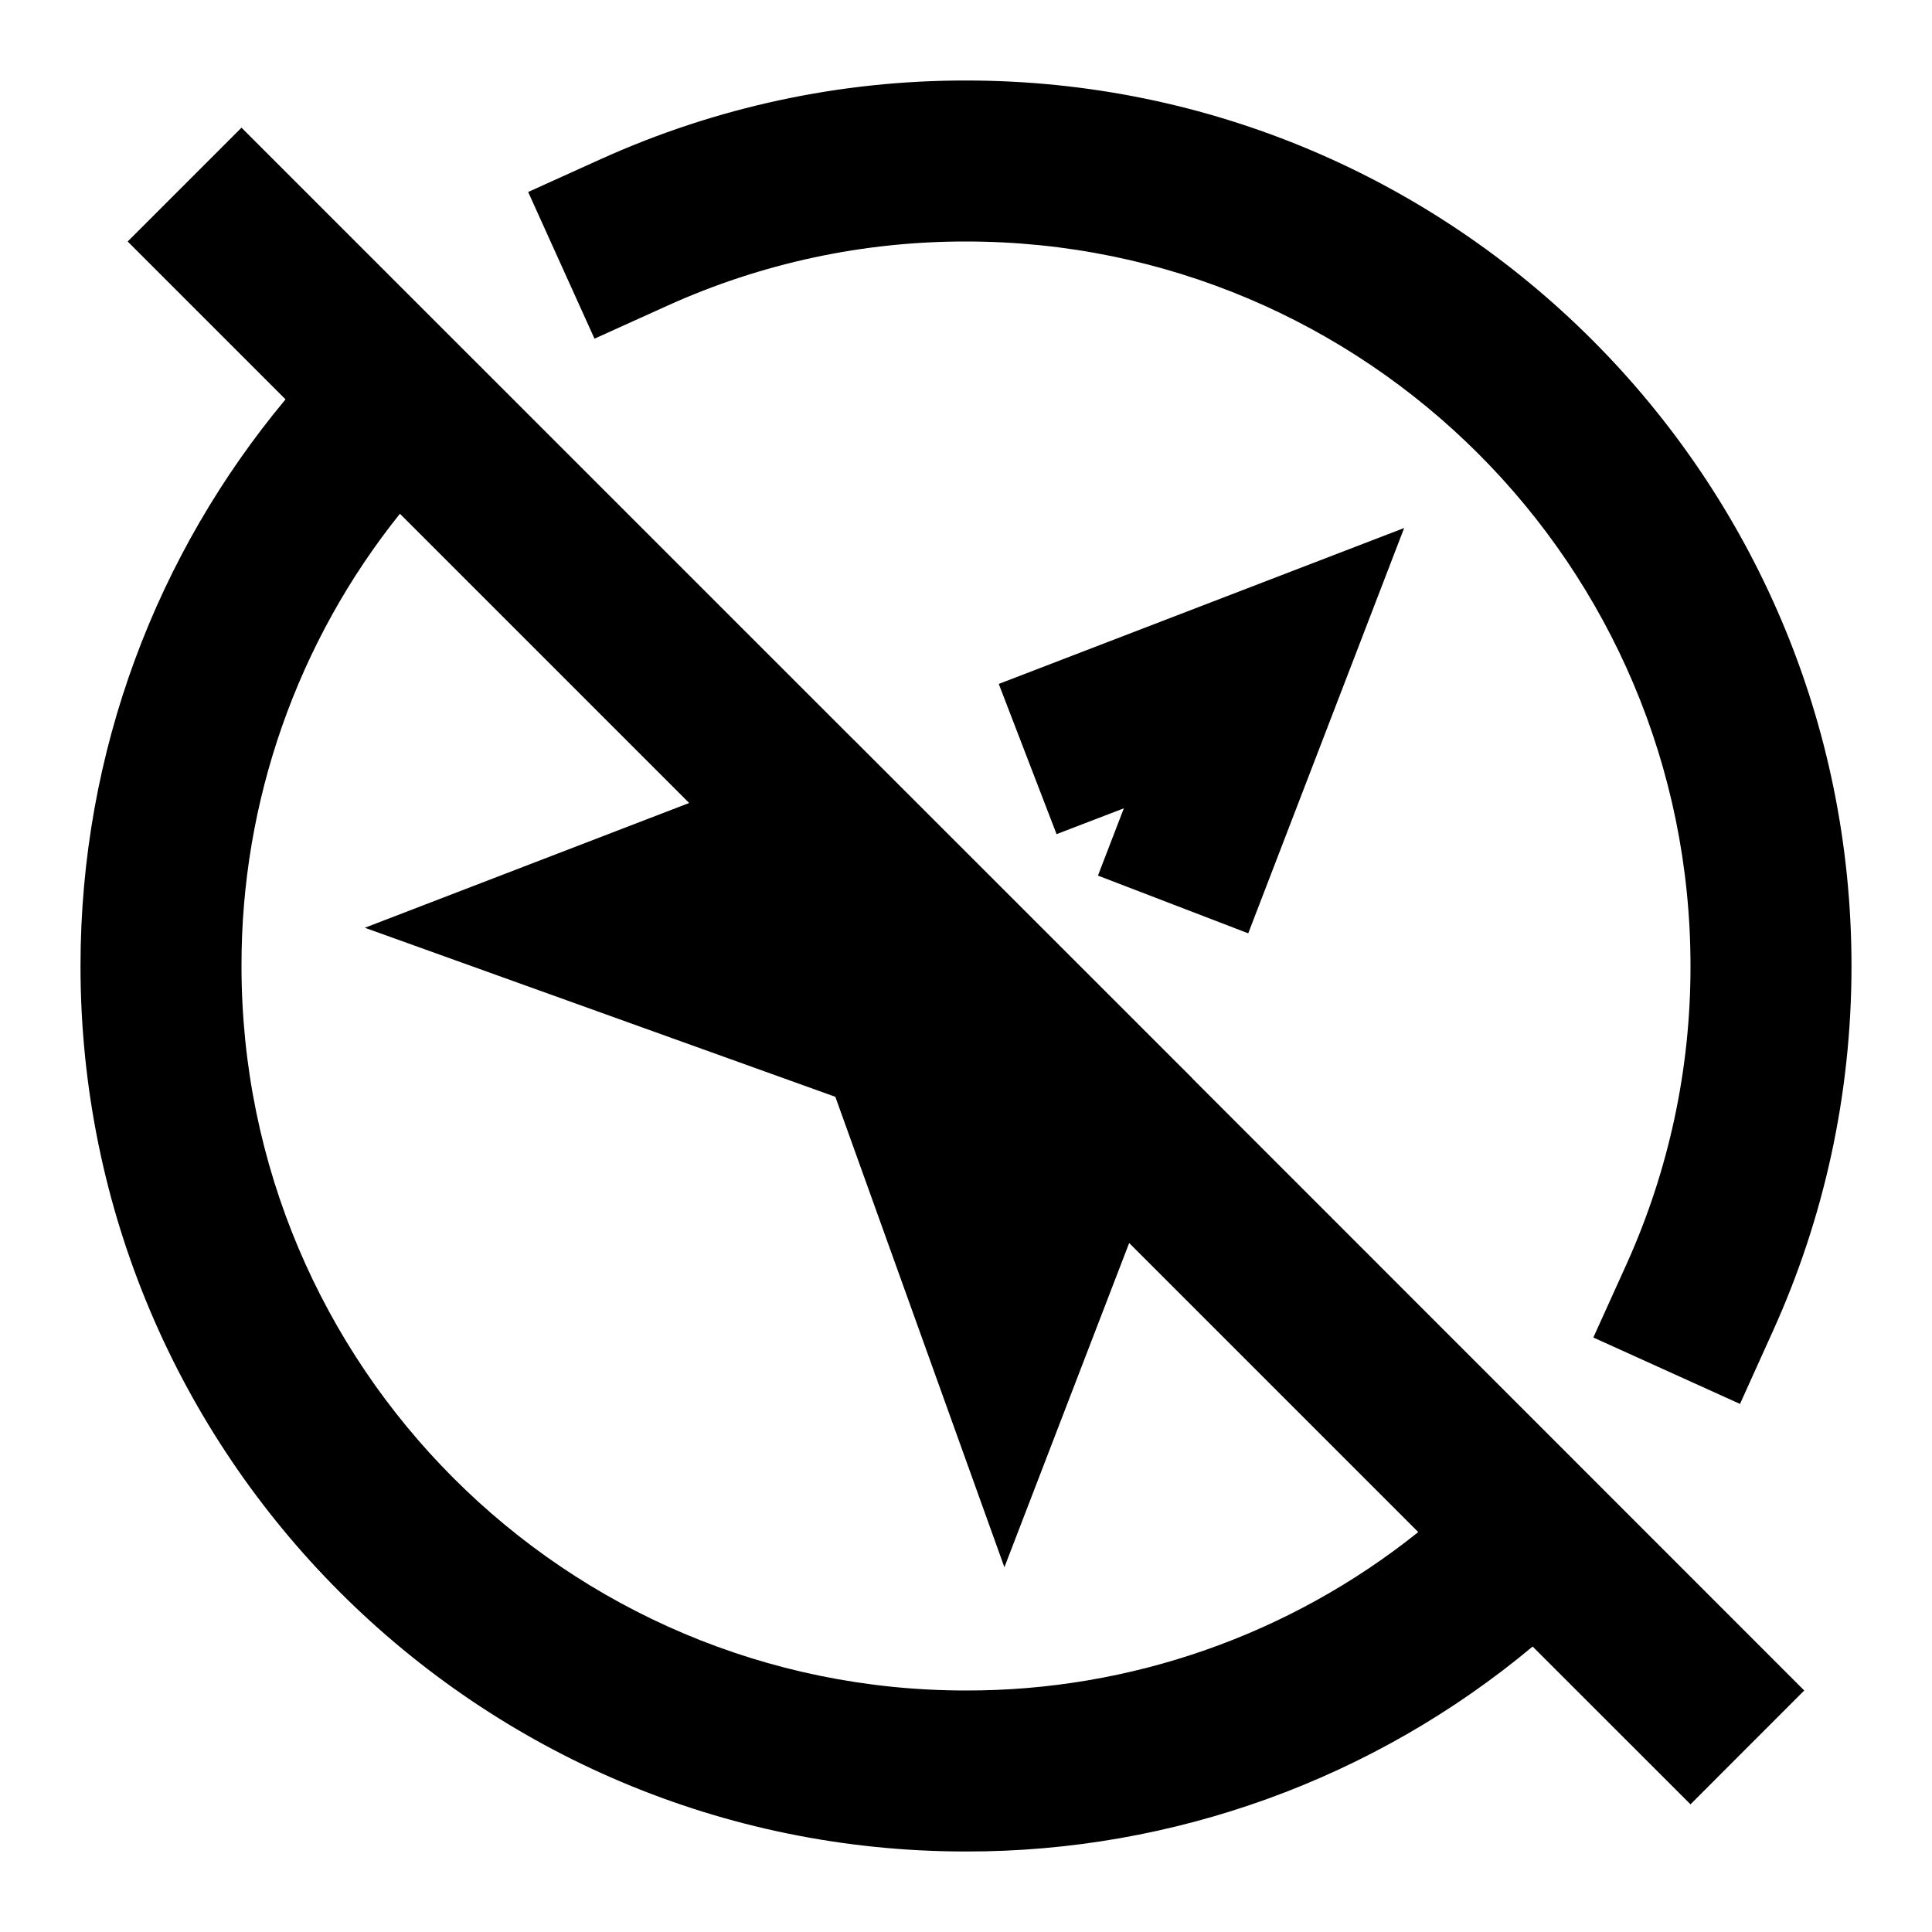
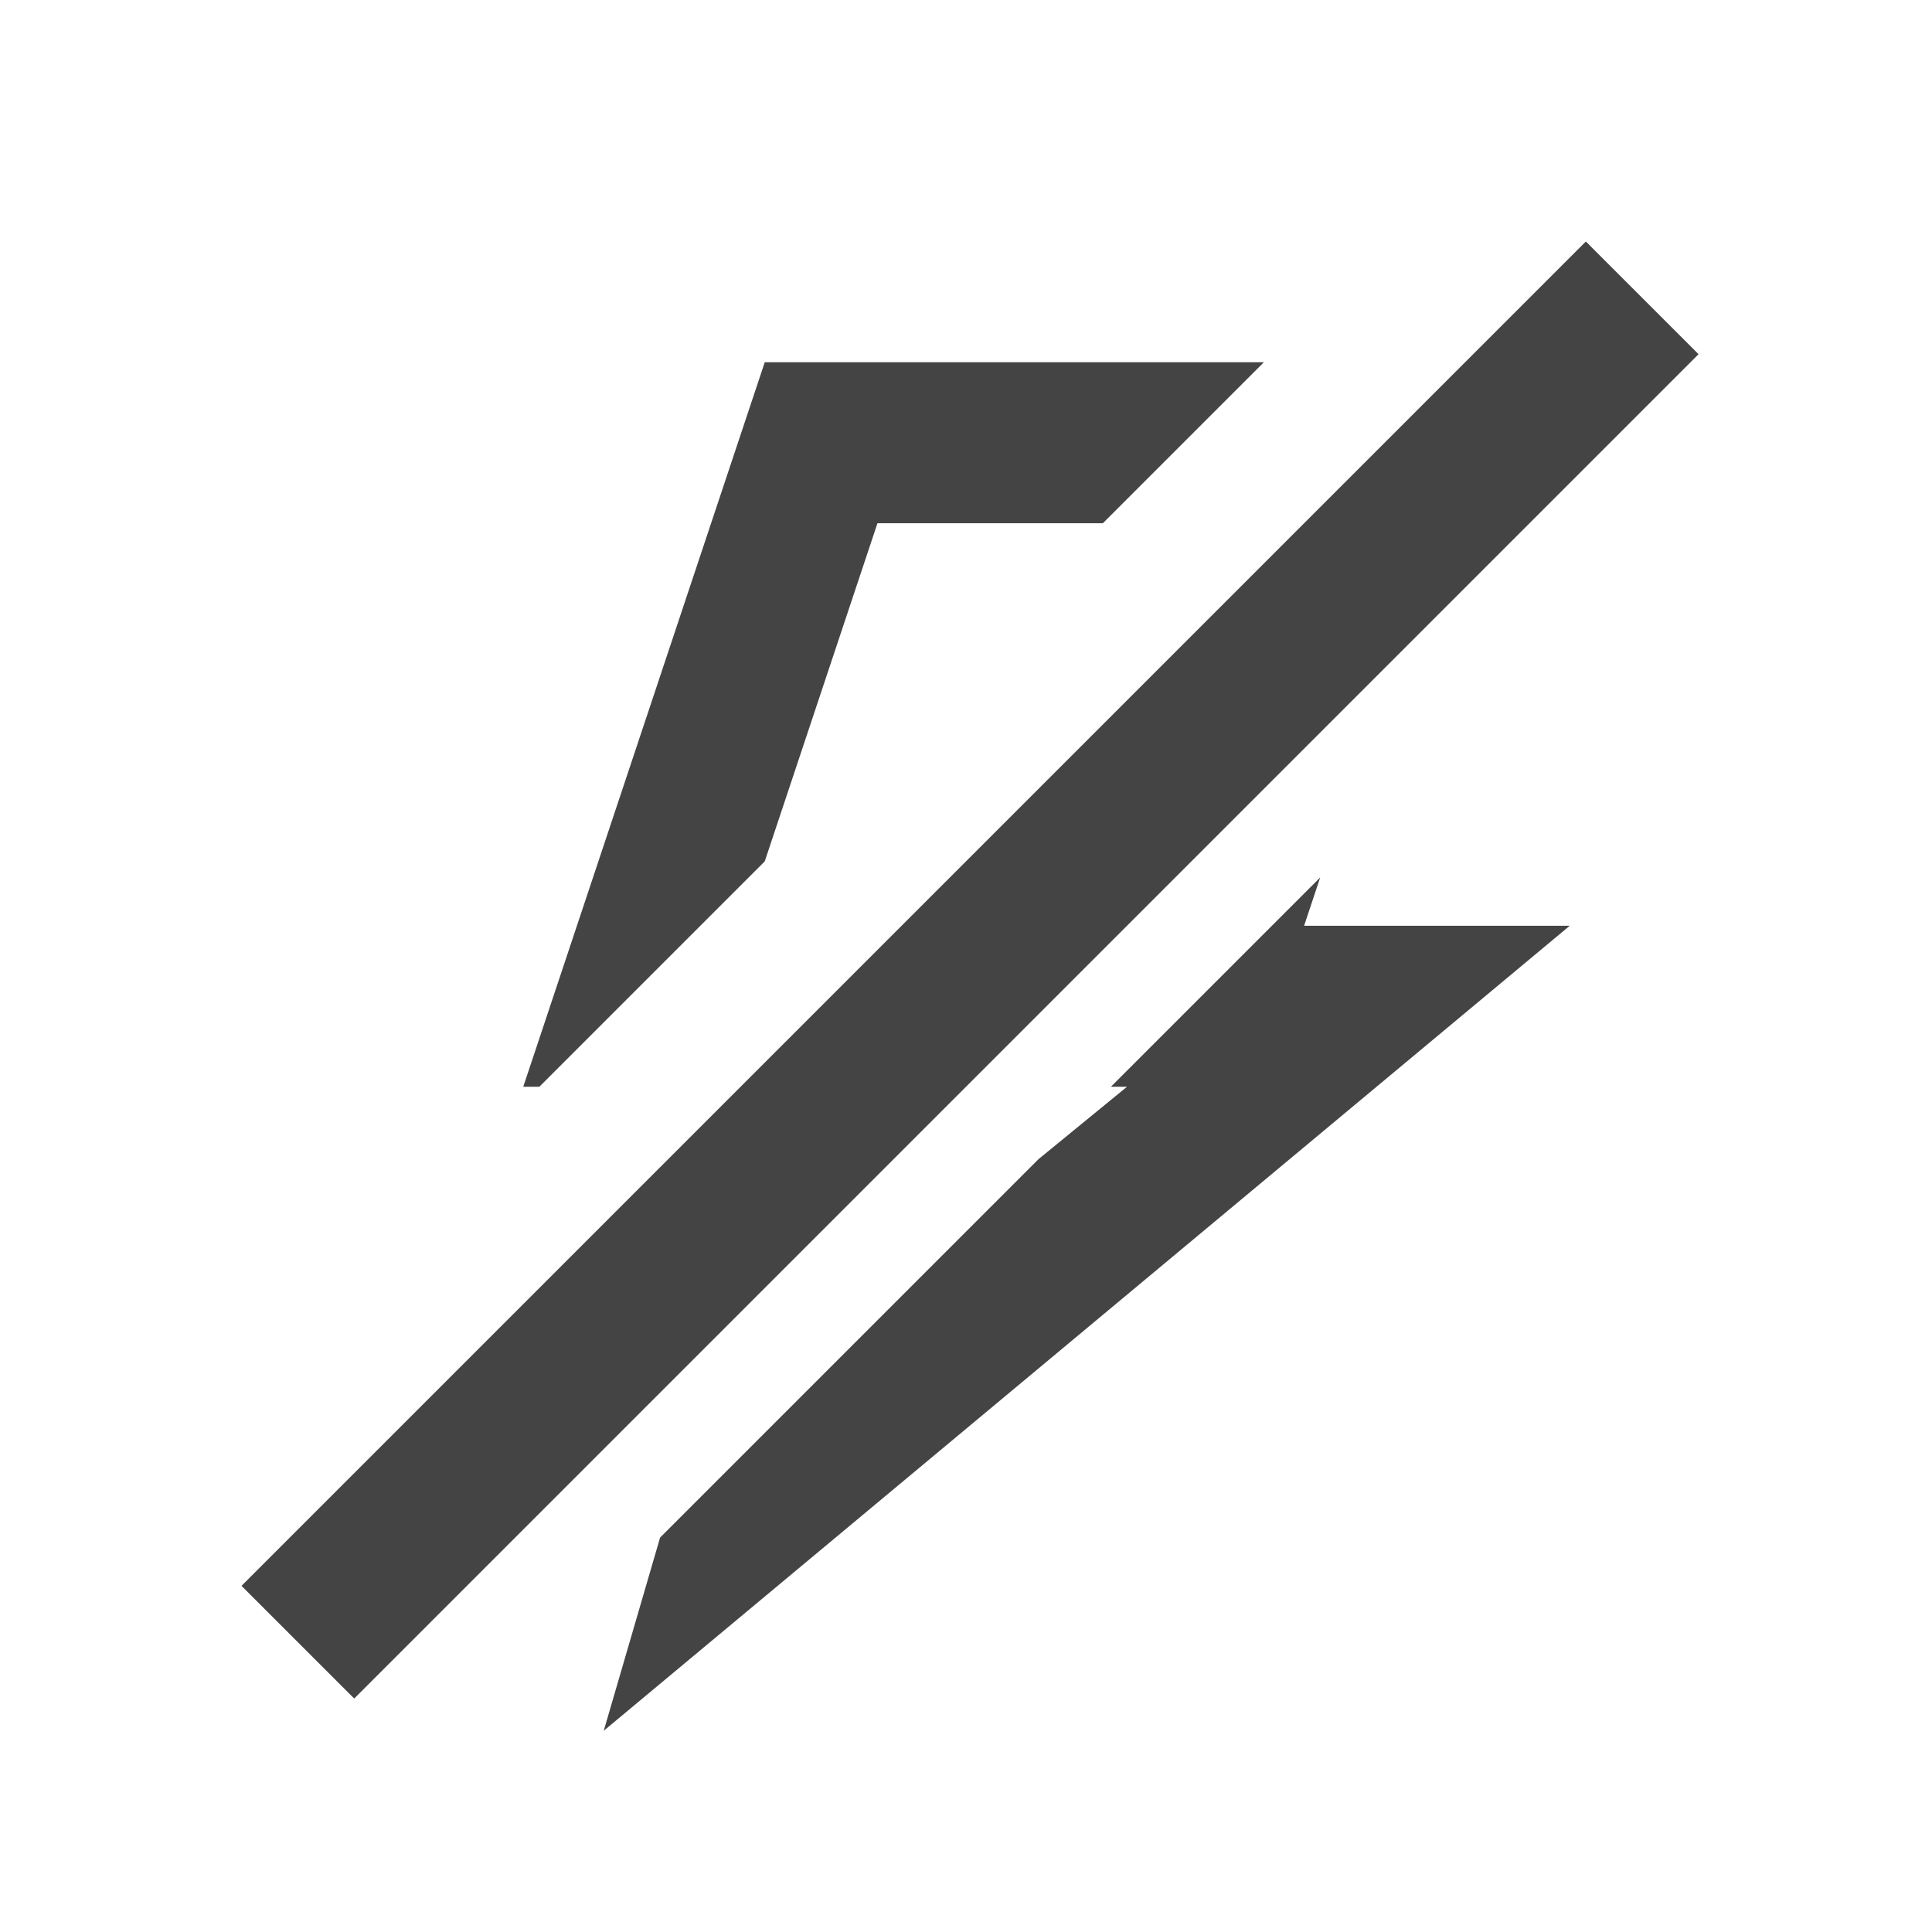
<svg xmlns="http://www.w3.org/2000/svg" class="icon" style="width: 1em;height: 1em;vertical-align: middle;fill: currentColor;overflow: hidden;" viewBox="0 0 1024 1024" version="1.1">
-   <path d="M318.805 84.181A467.797 467.797 0 0 1 512 42.667c259.2 0 469.333 210.133 469.333 469.333 0 68.779-14.848 134.229-41.515 193.195l-17.579 38.912-77.739-35.2 17.579-38.827A382.507 382.507 0 0 0 896 512a384 384 0 0 0-384-384 382.464 382.464 0 0 0-158.037 33.92l-38.869 17.579-35.157-77.739 38.827-17.579zM128 67.669l324.437 324.395h0.043l179.541 179.499v0.085L956.288 896 896 956.331l-83.669-83.627A467.584 467.584 0 0 1 512 981.333C252.8 981.333 42.667 771.2 42.667 512c0-114.219 40.832-218.965 108.672-300.331L67.669 128 128 67.669z m83.968 204.629A382.208 382.208 0 0 0 128 512a384 384 0 0 0 384 384 382.208 382.208 0 0 0 239.701-83.968l-153.216-153.216-66.133 171.861-89.6-249.344-249.387-89.6 171.904-66.133-153.301-153.301z m532.267 7.552l-82.645 214.827-79.659-30.592 13.739-35.669-35.669 13.696-30.635-79.616 214.869-82.645z" />
+   <path d="M349.867 814.933l200.533-200.533 46.933-38.4h-8.533l110.933-110.933-8.533 25.6h140.8l-512 426.667 29.867-102.4z m-64-238.933h-8.533l128-384h264.533l-85.333 85.333h-119.467l-59.733 179.2-119.467 119.467zM840.533 128l59.733 59.733L187.733 900.267 128 840.533 840.533 128z" fill="#444444" />
</svg>
